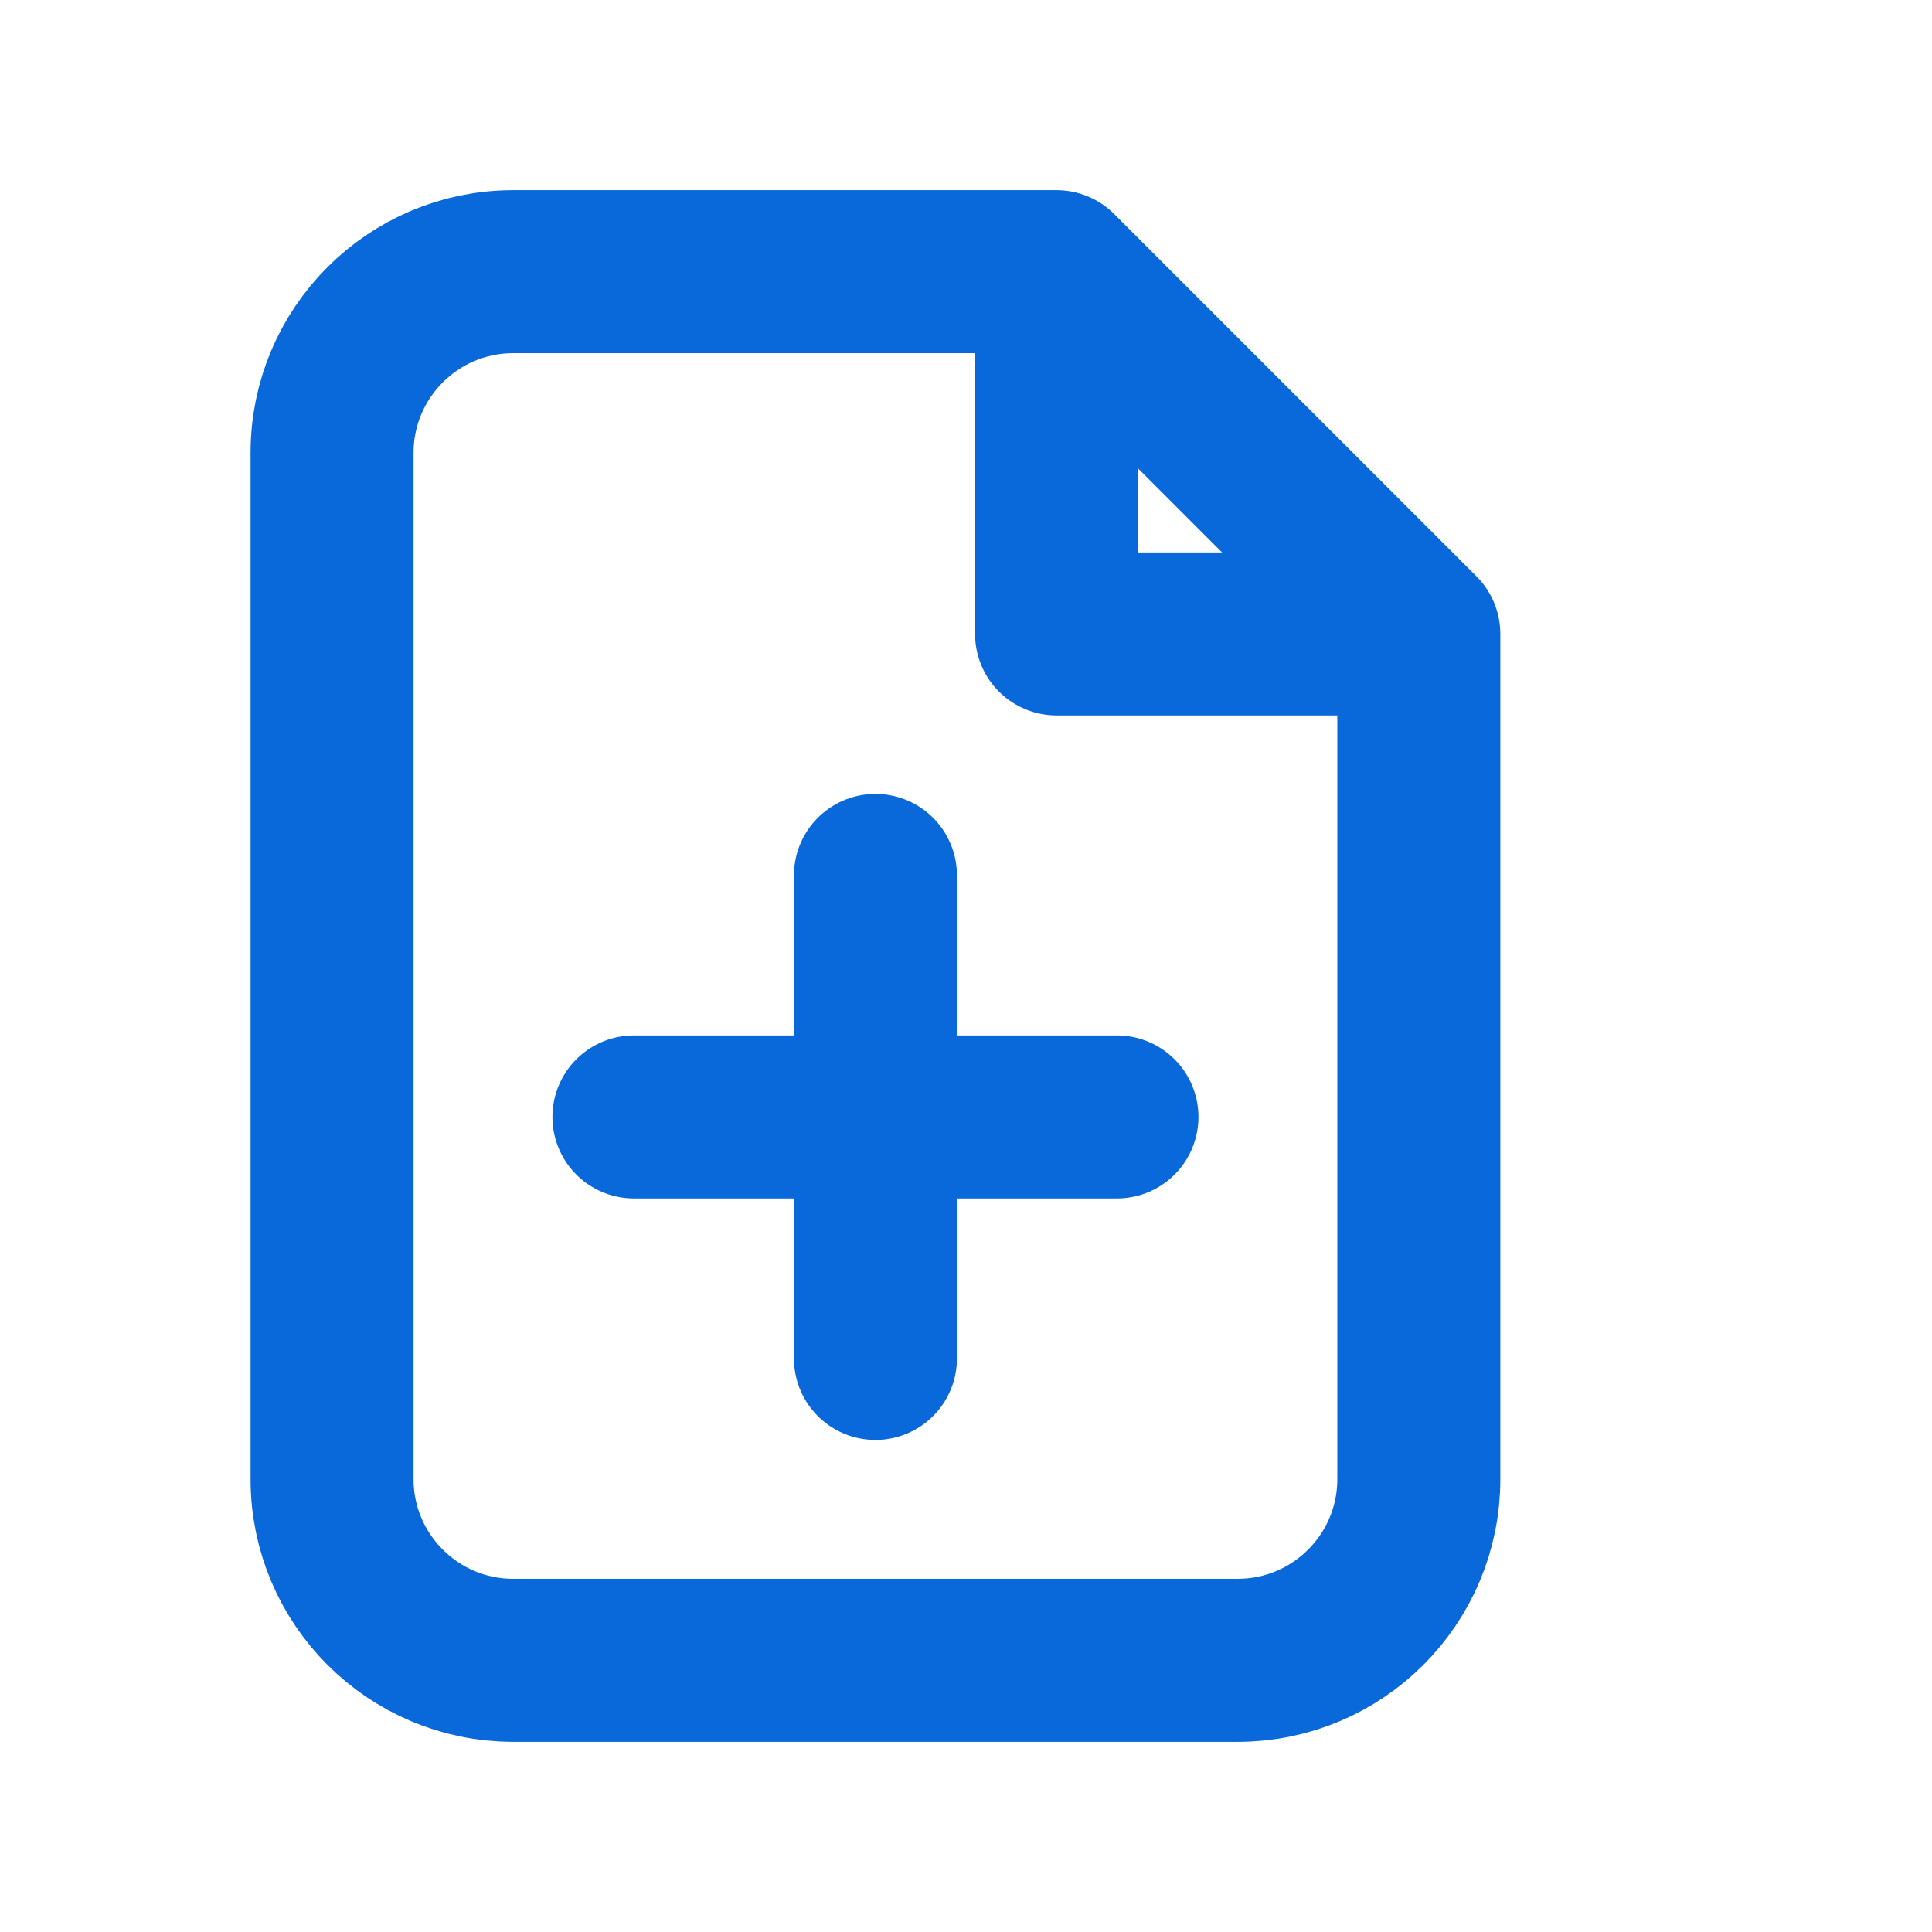
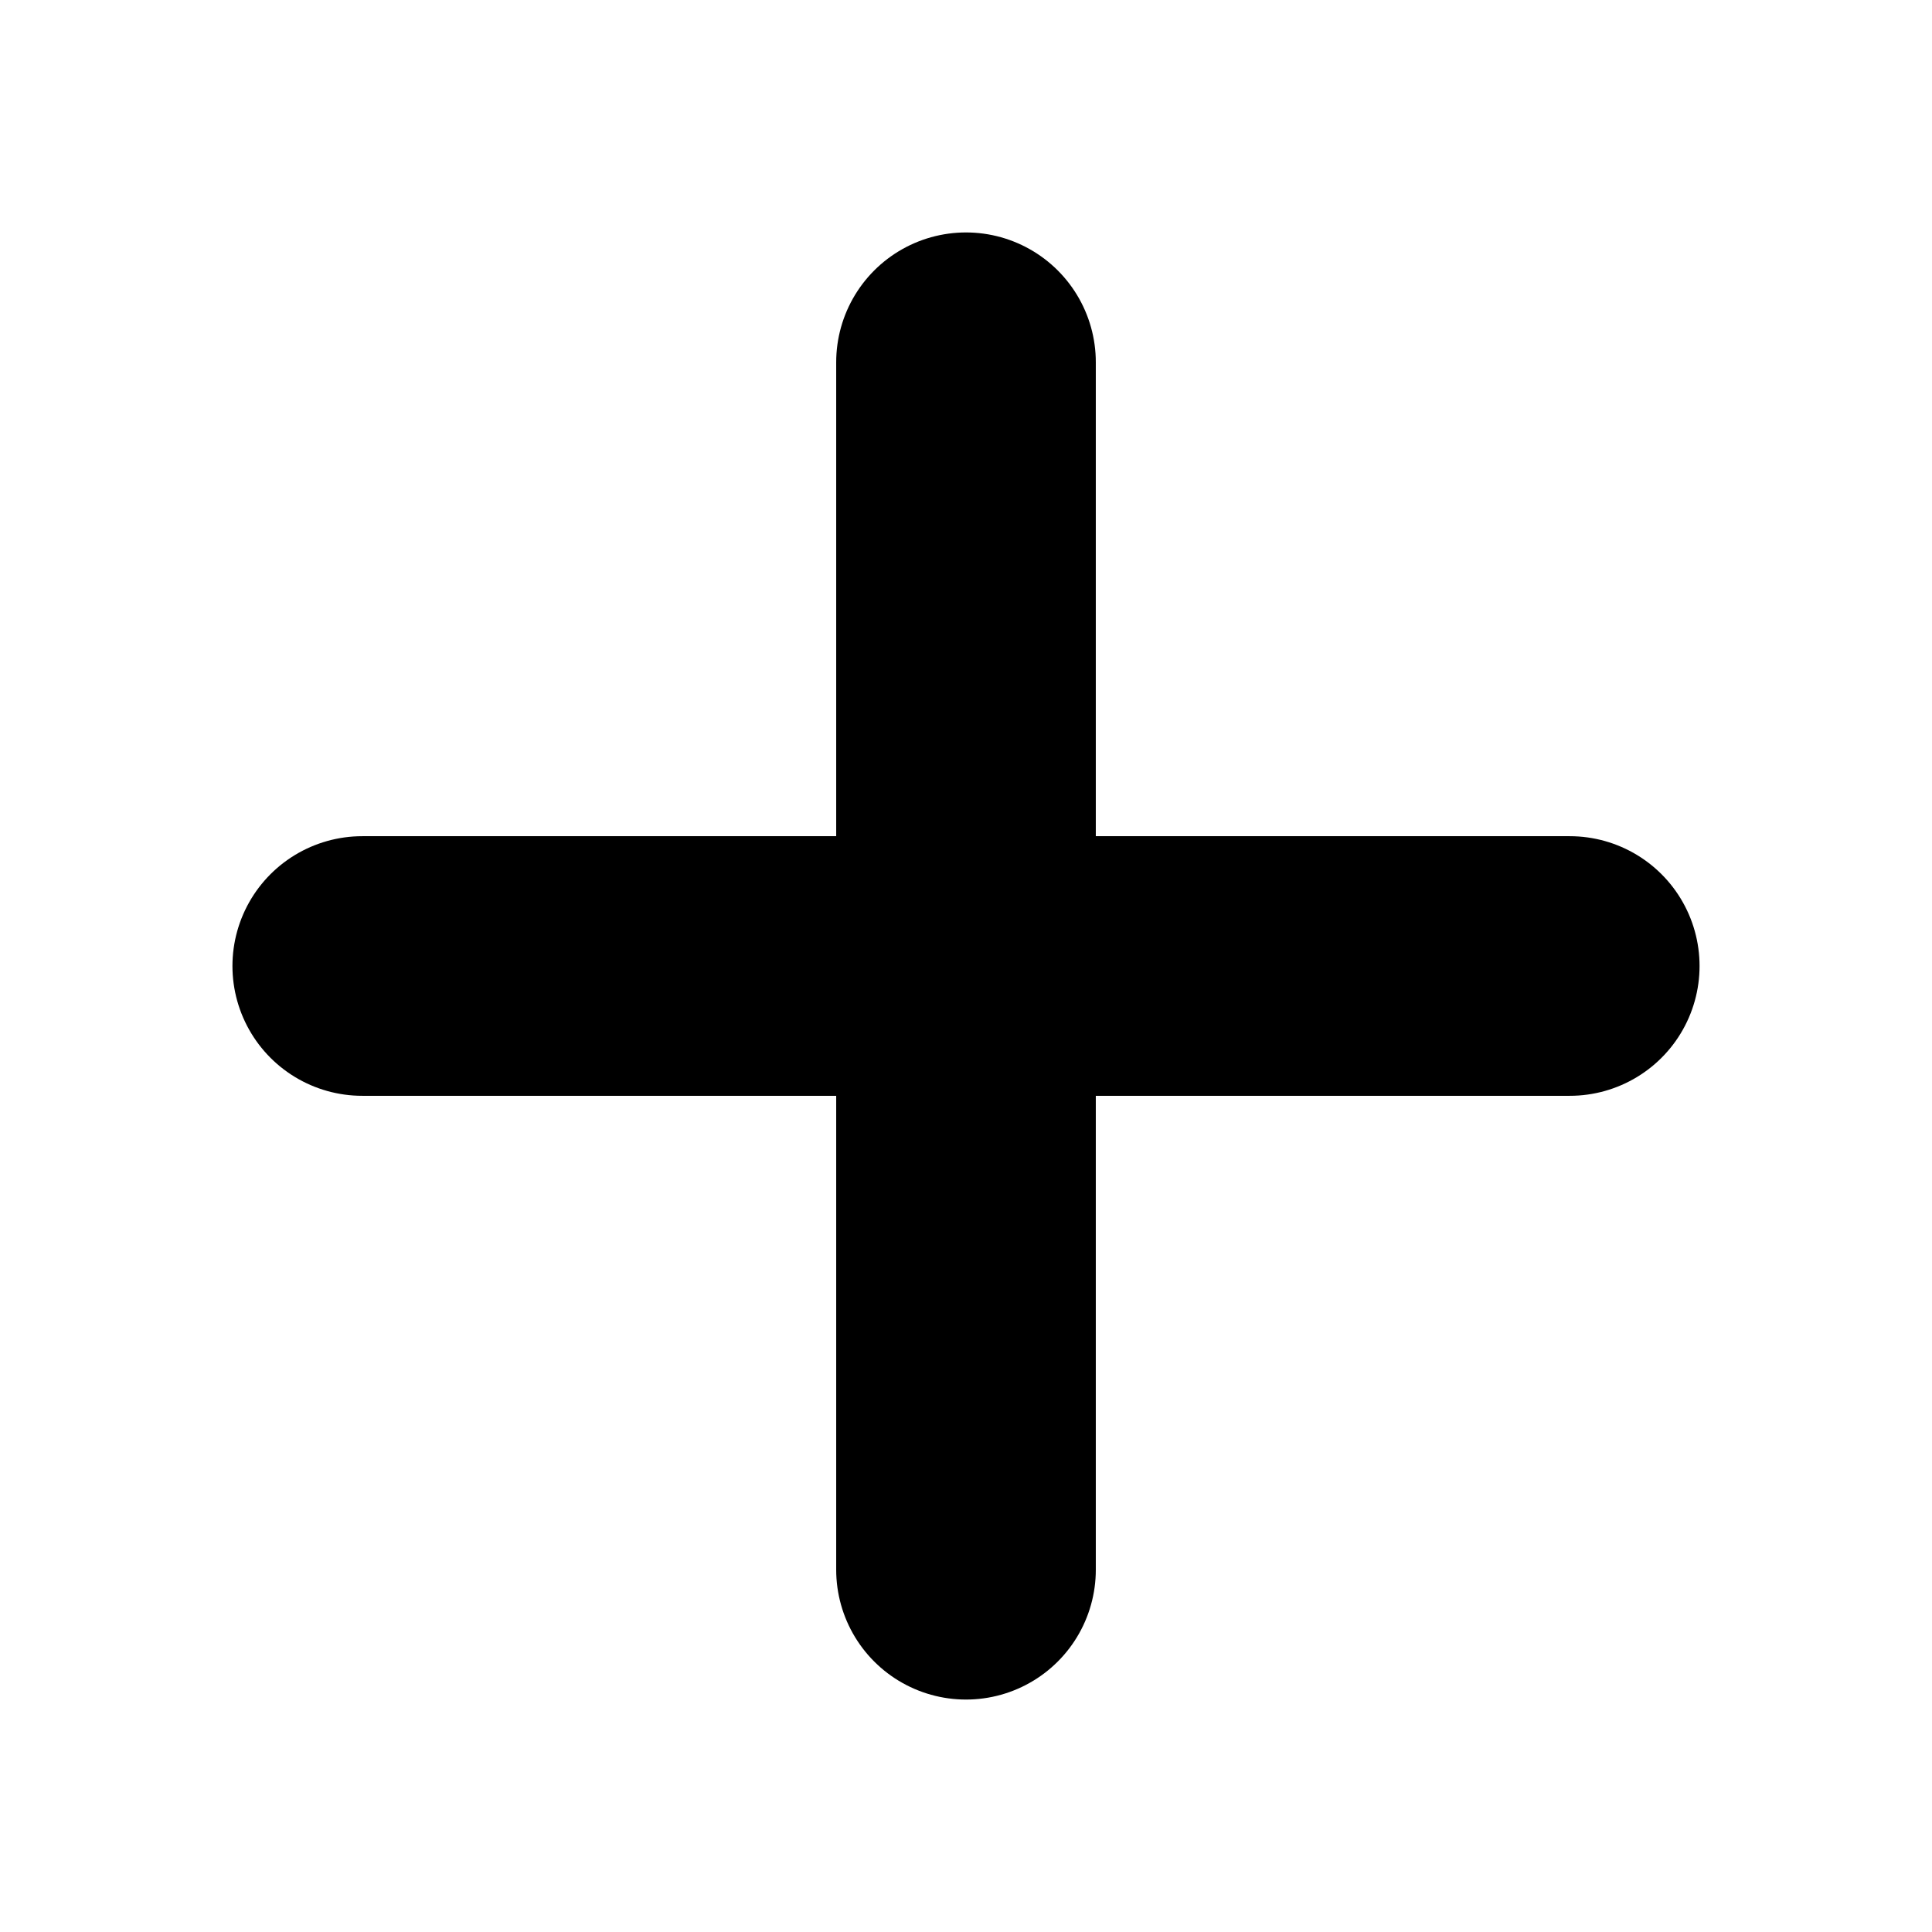
<svg xmlns="http://www.w3.org/2000/svg" width="16" height="16" viewBox="0 0 16 16" fill="none" aria-hidden="true">
-   <path d="M4.25 2.25H8.75L11.75 5.25V12.25C11.75 13.078 11.078 13.75 10.25 13.75H4.25C3.422 13.75 2.75 13.078 2.75 12.25V3.75C2.75 2.922 3.422 2.25 4.25 2.25Z" stroke="#0969da" stroke-width="1.35" stroke-linejoin="round" />
-   <path d="M8.75 2.5V5.25H11.5" stroke="#0969da" stroke-width="1.35" stroke-linejoin="round" />
-   <path d="M7.25 7.25V11.25" stroke="#0969da" stroke-width="1.35" stroke-linecap="round" />
-   <path d="M5.25 9.25H9.25" stroke="#0969da" stroke-width="1.35" stroke-linecap="round" />
+   <path d="M8 3V13" stroke="currentColor" stroke-width="2.15" stroke-linecap="round" />
+   <path d="M3 8H13" stroke="currentColor" stroke-width="2.15" stroke-linecap="round" />
</svg>
